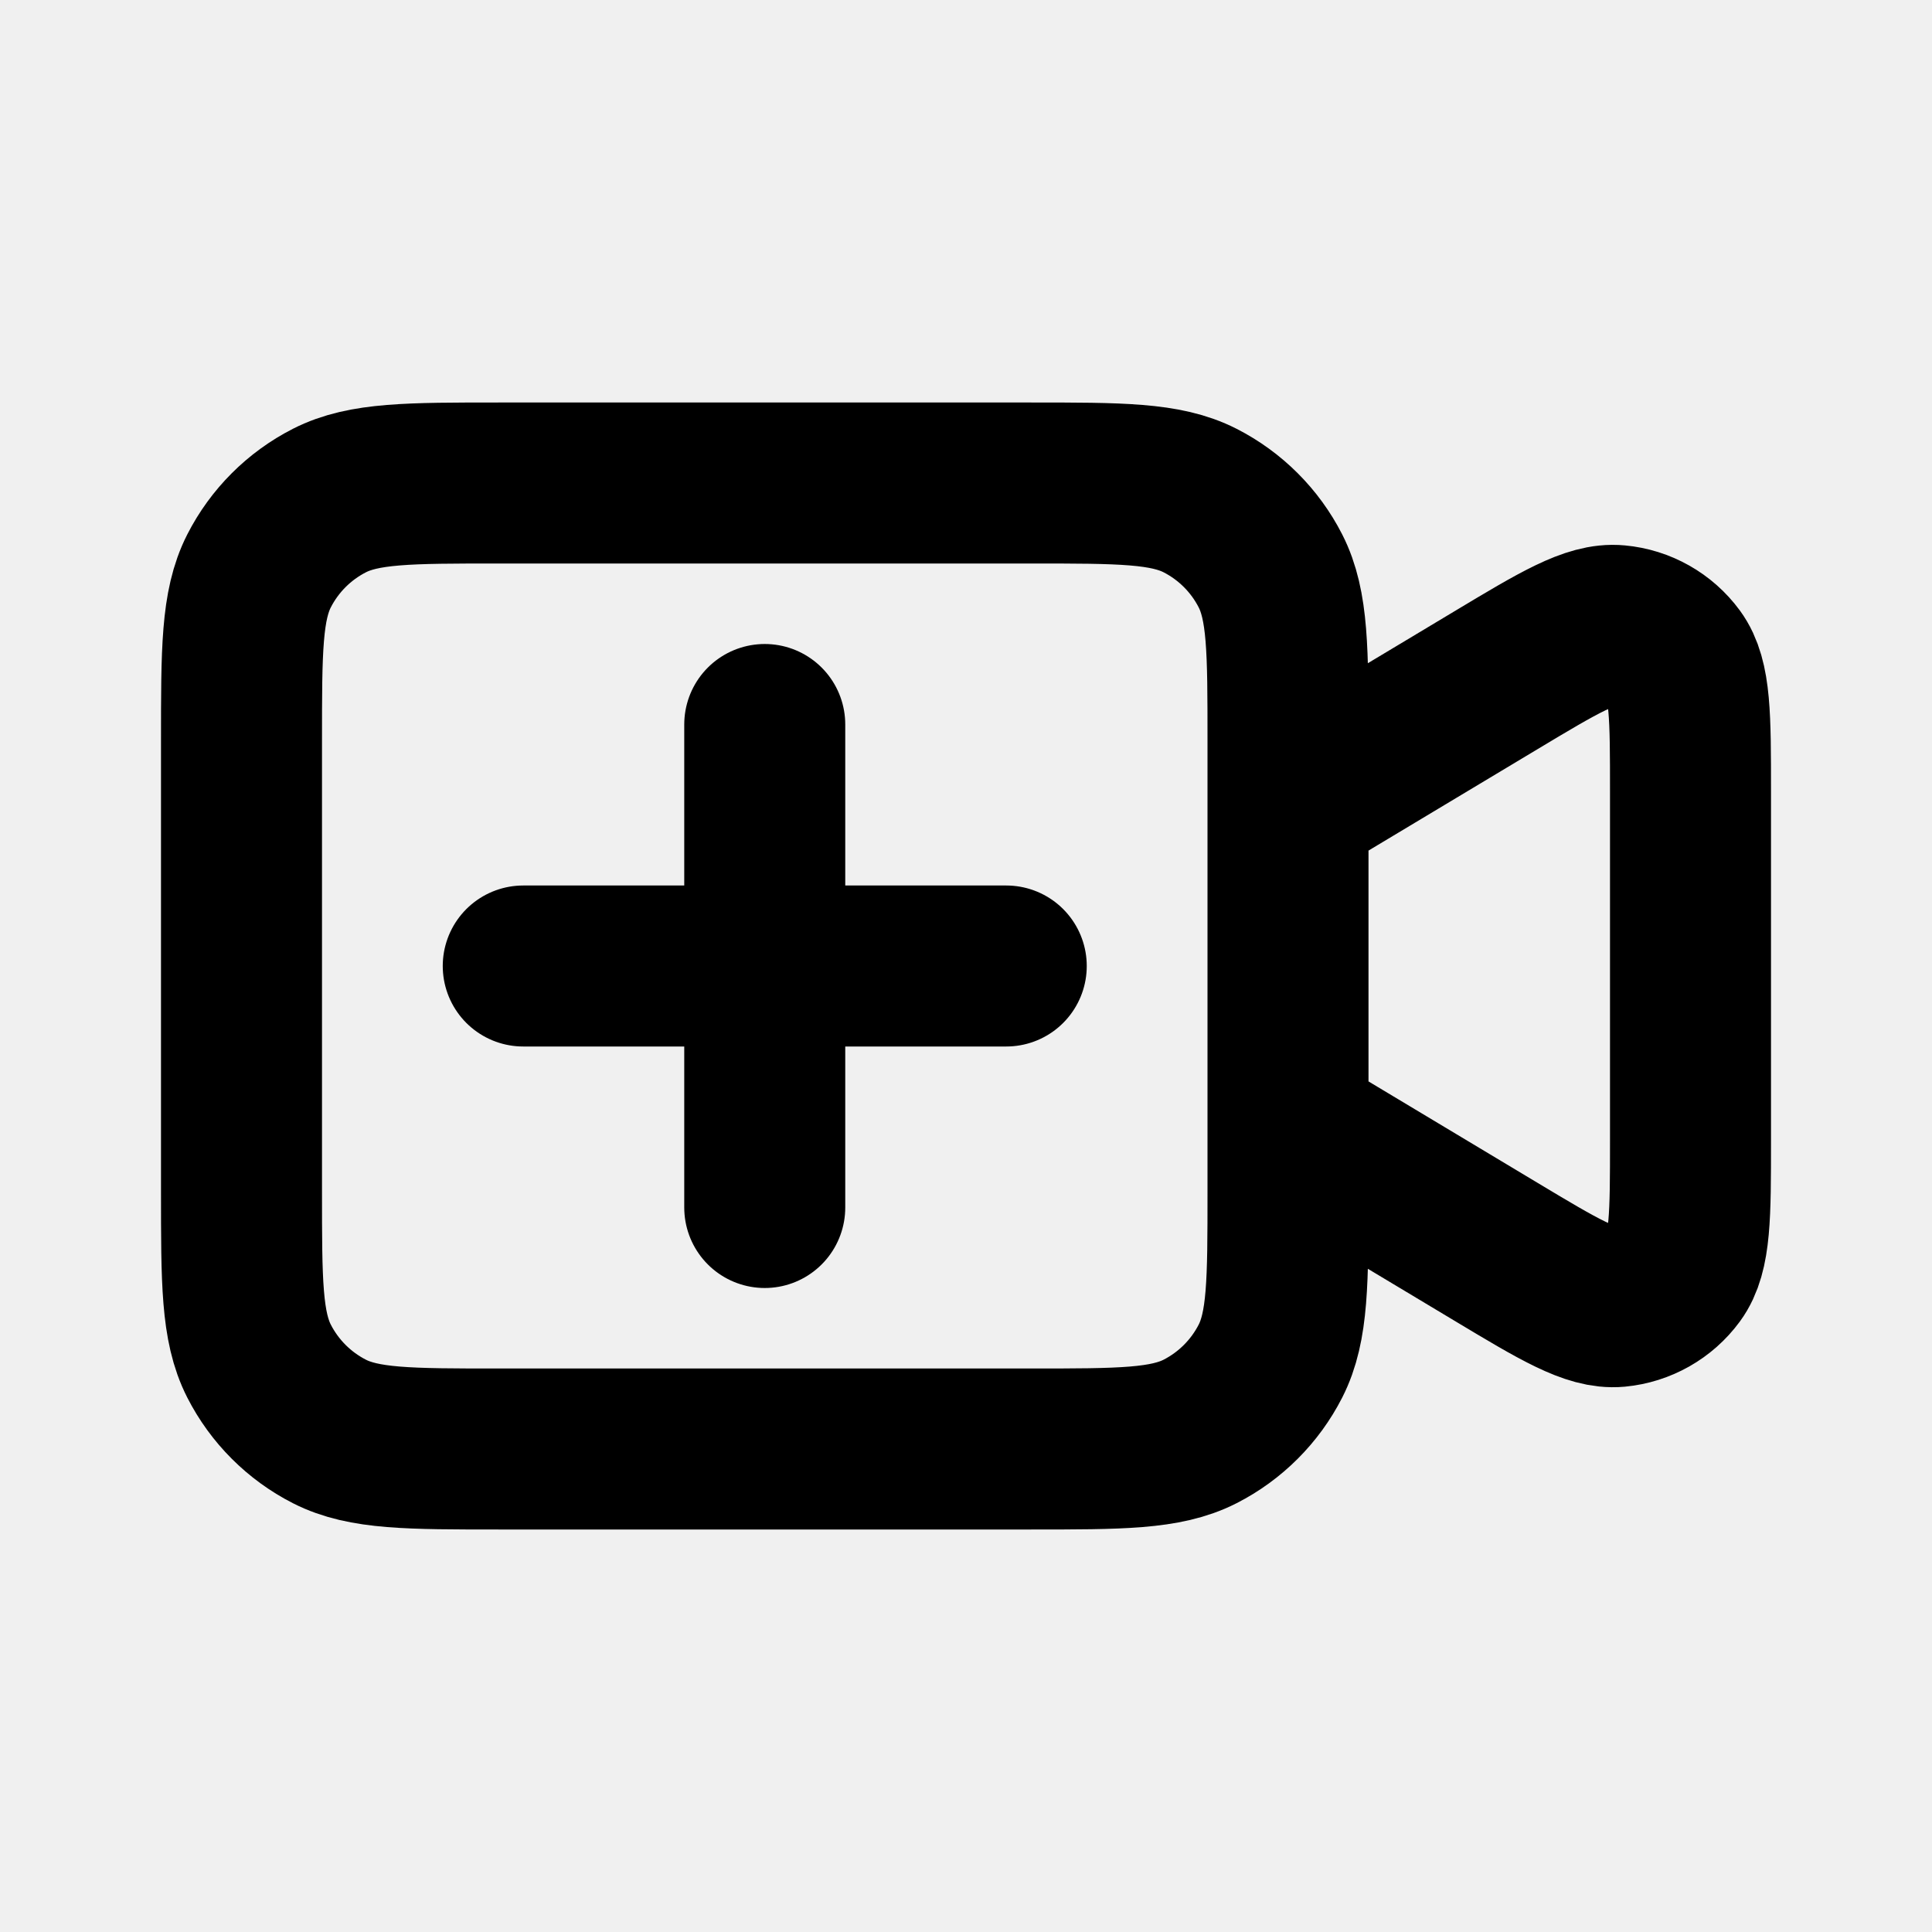
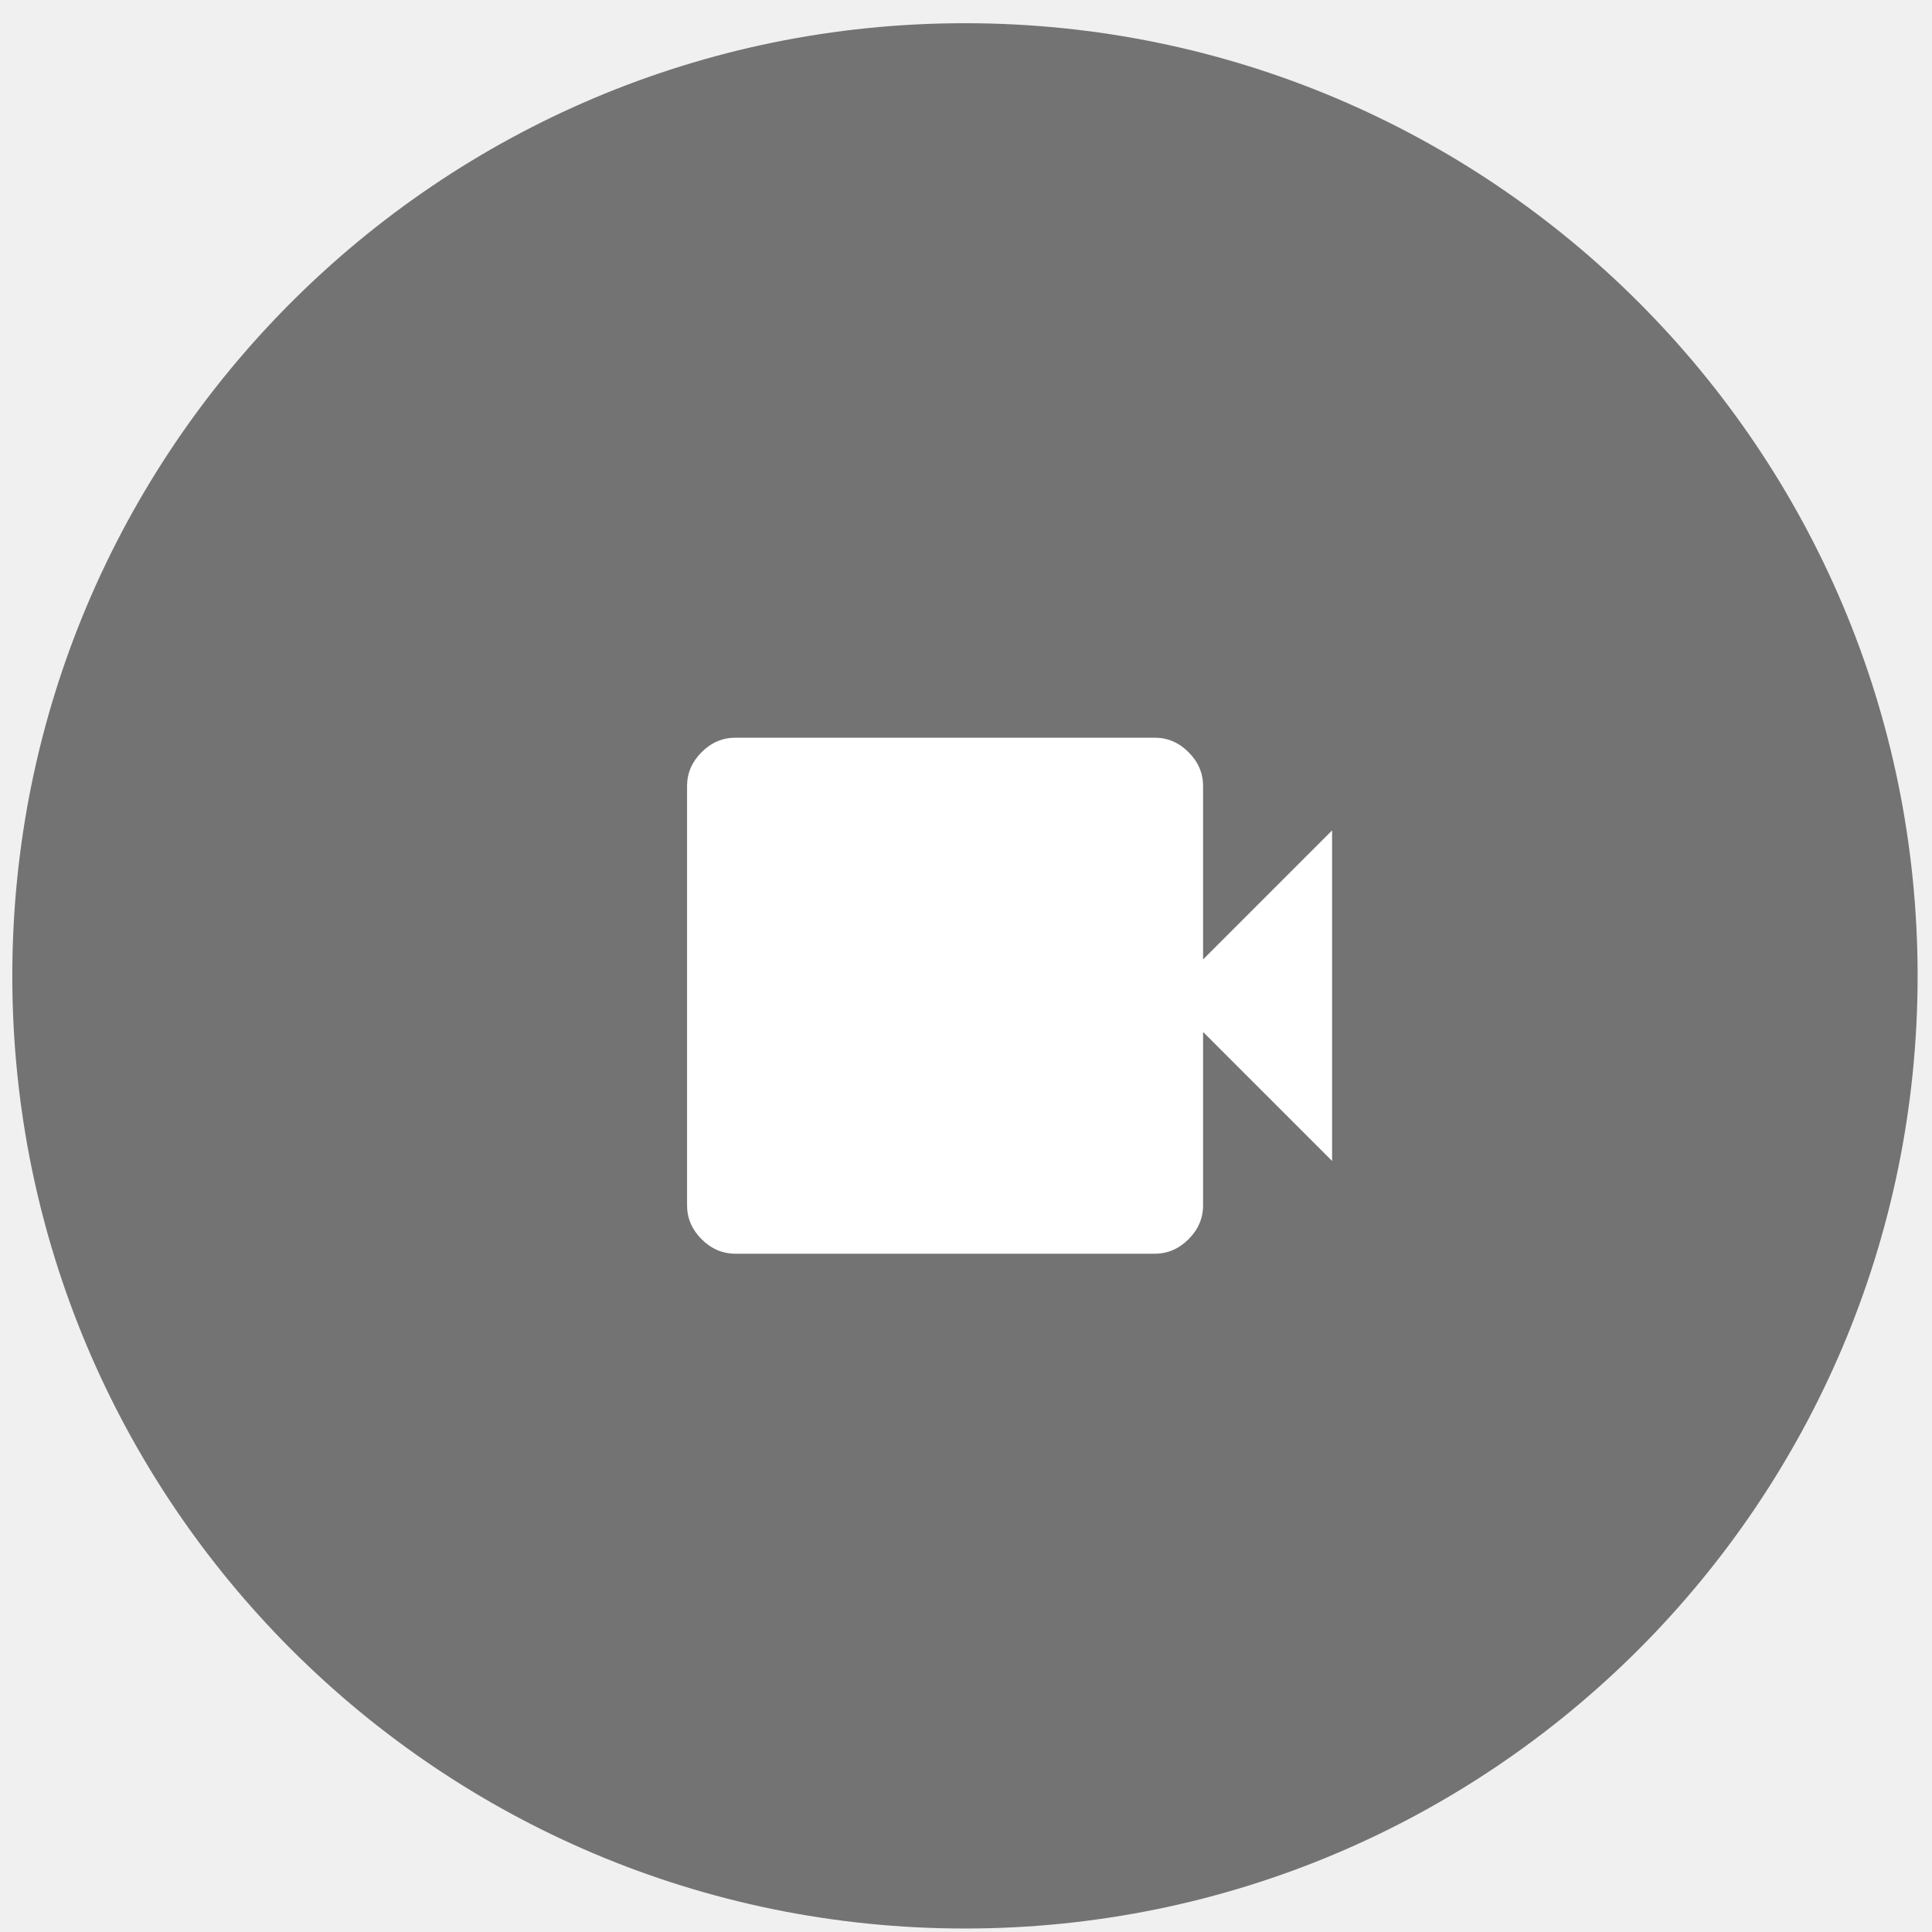
- <svg xmlns="http://www.w3.org/2000/svg" width="800px" height="800px" viewBox="0 0 24 24" fill="none">
-   <path d="M9.5 9V15M6.5 12H12.5M16 10L18.577 8.454C19.37 7.978 19.767 7.74 20.093 7.771C20.377 7.797 20.637 7.944 20.806 8.174C21 8.438 21 8.901 21 9.826V14.174C21 15.099 21 15.562 20.806 15.826C20.637 16.056 20.377 16.203 20.093 16.23C19.767 16.26 19.37 16.022 18.577 15.546L16 14M6.2 18H12.8C13.92 18 14.48 18 14.908 17.782C15.284 17.59 15.59 17.284 15.782 16.908C16 16.48 16 15.92 16 14.8V9.2C16 8.08 16 7.52 15.782 7.092C15.59 6.716 15.284 6.41 14.908 6.218C14.48 6 13.92 6 12.8 6H6.2C5.08 6 4.52 6 4.092 6.218C3.716 6.41 3.41 6.716 3.218 7.092C3 7.52 3 8.08 3 9.2V14.8C3 15.92 3 16.48 3.218 16.908C3.41 17.284 3.716 17.59 4.092 17.782C4.52 18 5.08 18 6.2 18Z" stroke="#000000" stroke-width="2" stroke-linecap="round" stroke-linejoin="round" />
+ <svg xmlns="http://www.w3.org/2000/svg" width="76" height="76" viewBox="0 0 76 76" fill="none">
+   <g filter="url(#filter0_b_833_15409)">
+     <circle cx="37.959" cy="38.388" r="37.475" fill="black" fill-opacity="0.52" />
+   </g>
+   <path d="M28.93 49.318C28.423 49.318 27.979 49.127 27.598 48.747C27.218 48.366 27.027 47.922 27.027 47.414V30.922C27.027 30.414 27.218 29.97 27.598 29.59C27.979 29.209 28.423 29.019 28.93 29.019H45.423C45.931 29.019 46.375 29.209 46.755 29.59C47.136 29.97 47.326 30.414 47.326 30.922V37.741L52.401 32.666V45.67L47.326 40.595V47.414C47.326 47.922 47.136 48.366 46.755 48.747C46.375 49.127 45.931 49.318 45.423 49.318H28.93Z" fill="white" />
+   <defs>
+     <filter id="filter0_b_833_15409" x="-61.974" y="-61.545" width="199.866" height="199.867" filterUnits="userSpaceOnUse" color-interpolation-filters="sRGB">
+       <feFlood flood-opacity="0" result="BackgroundImageFix" />
+       <feGaussianBlur in="BackgroundImageFix" stdDeviation="31.229" />
+       <feComposite in2="SourceAlpha" operator="in" result="effect1_backgroundBlur_833_15409" />
+       <feBlend mode="normal" in="SourceGraphic" in2="effect1_backgroundBlur_833_15409" result="shape" />
+     </filter>
+   </defs>
</svg>
